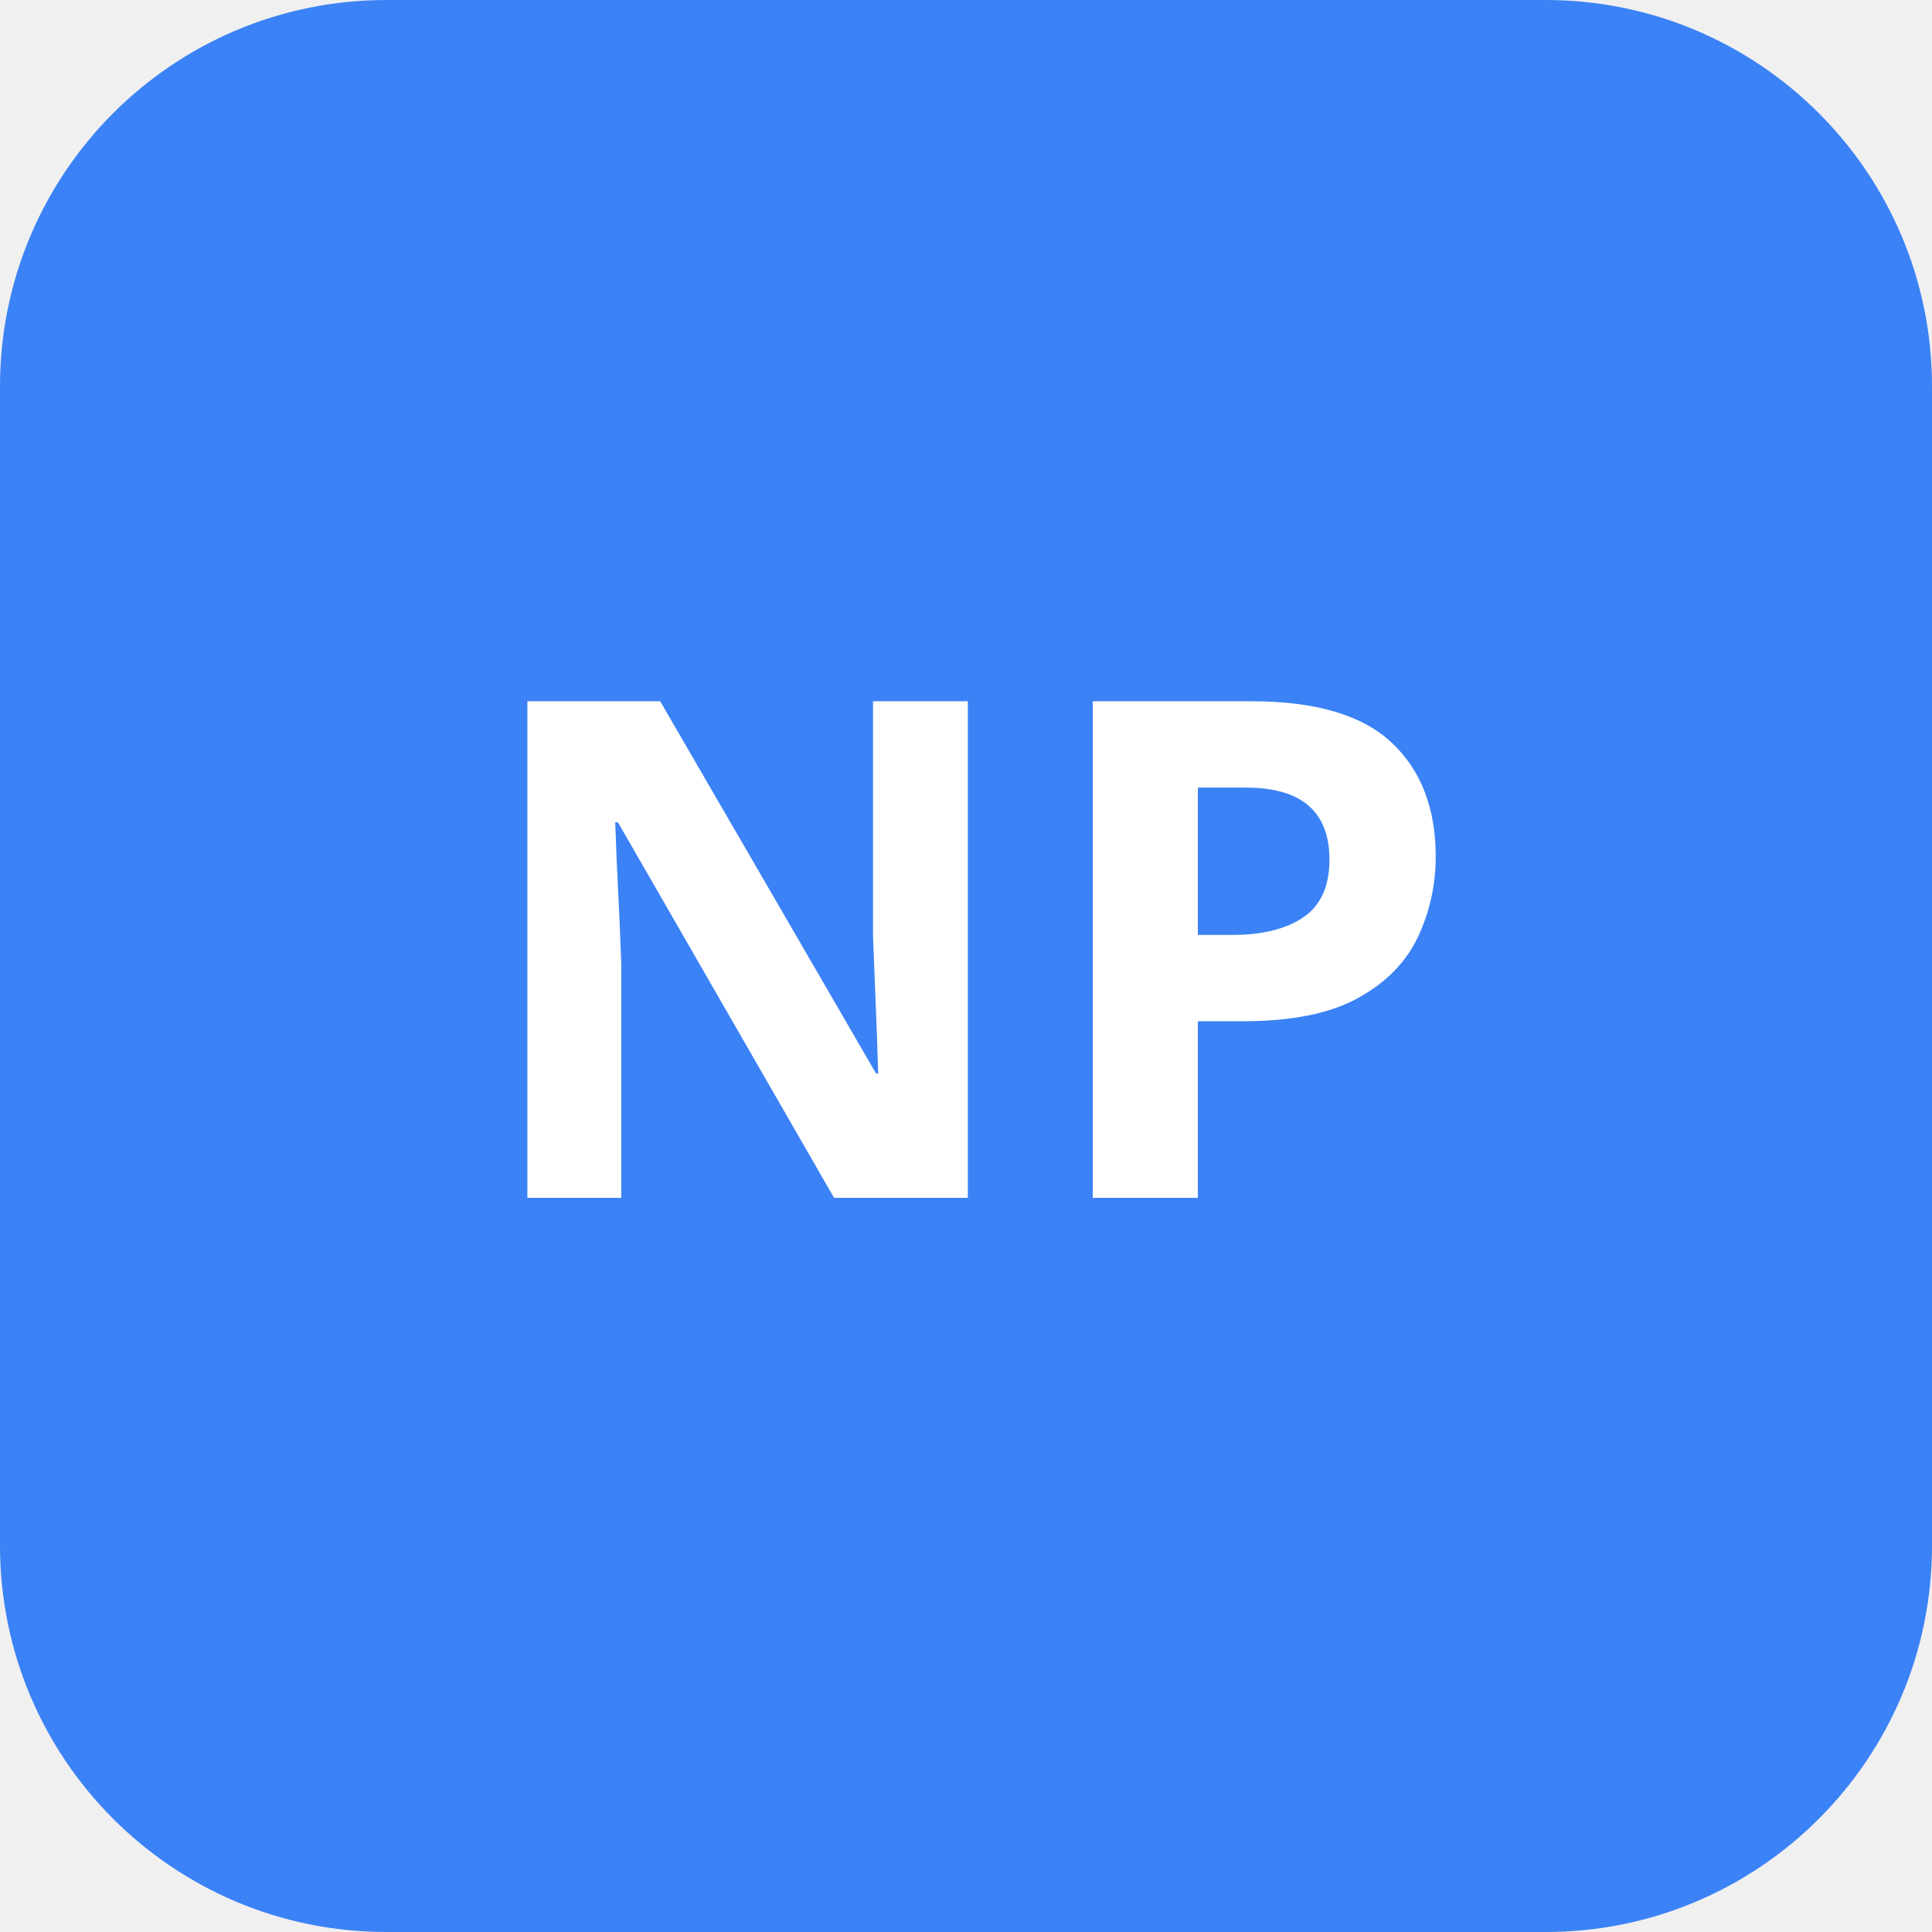
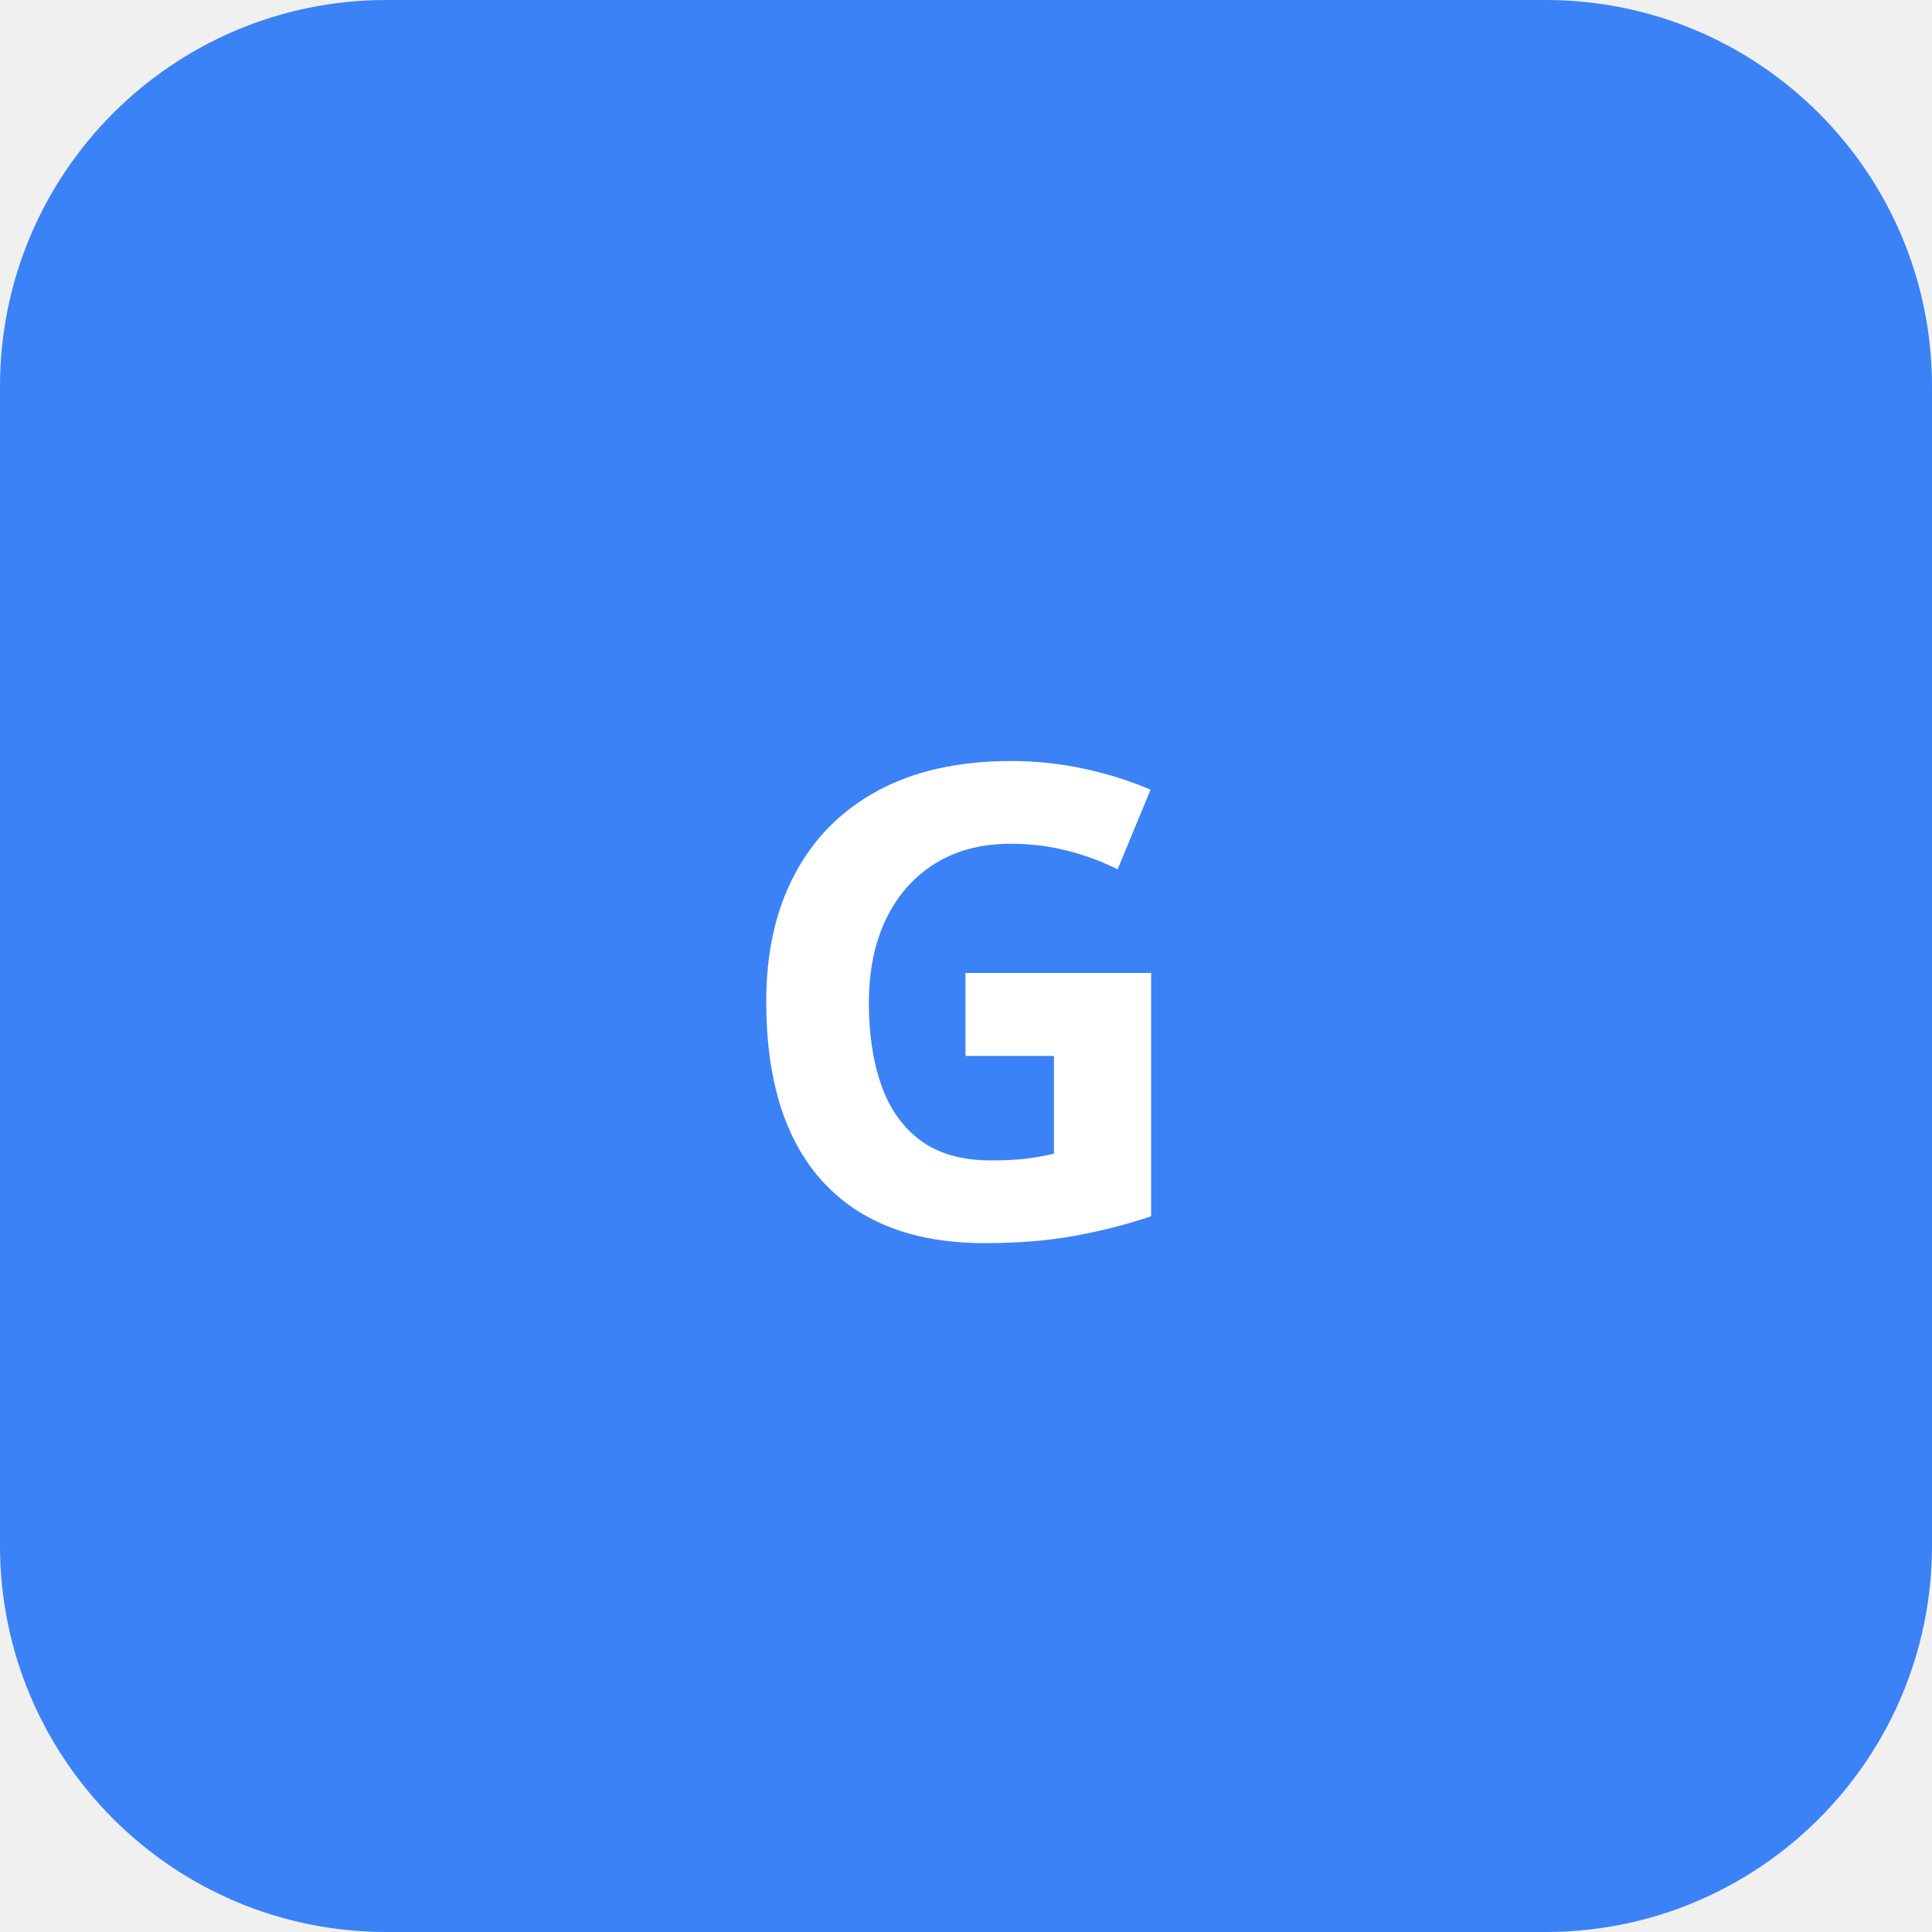
<svg xmlns="http://www.w3.org/2000/svg" viewBox="0 0 100 100">
  <rect width="100" height="100" rx="20" fill="#3b82f6" />
-   <text x="50" y="62" font-family="system-ui, sans-serif" font-size="36" font-weight="700" fill="white" text-anchor="middle">NP</text>
+   <text x="50" y="64" font-family="system-ui, sans-serif" font-size="34" font-weight="700" fill="white" text-anchor="middle">G</text>
</svg>
